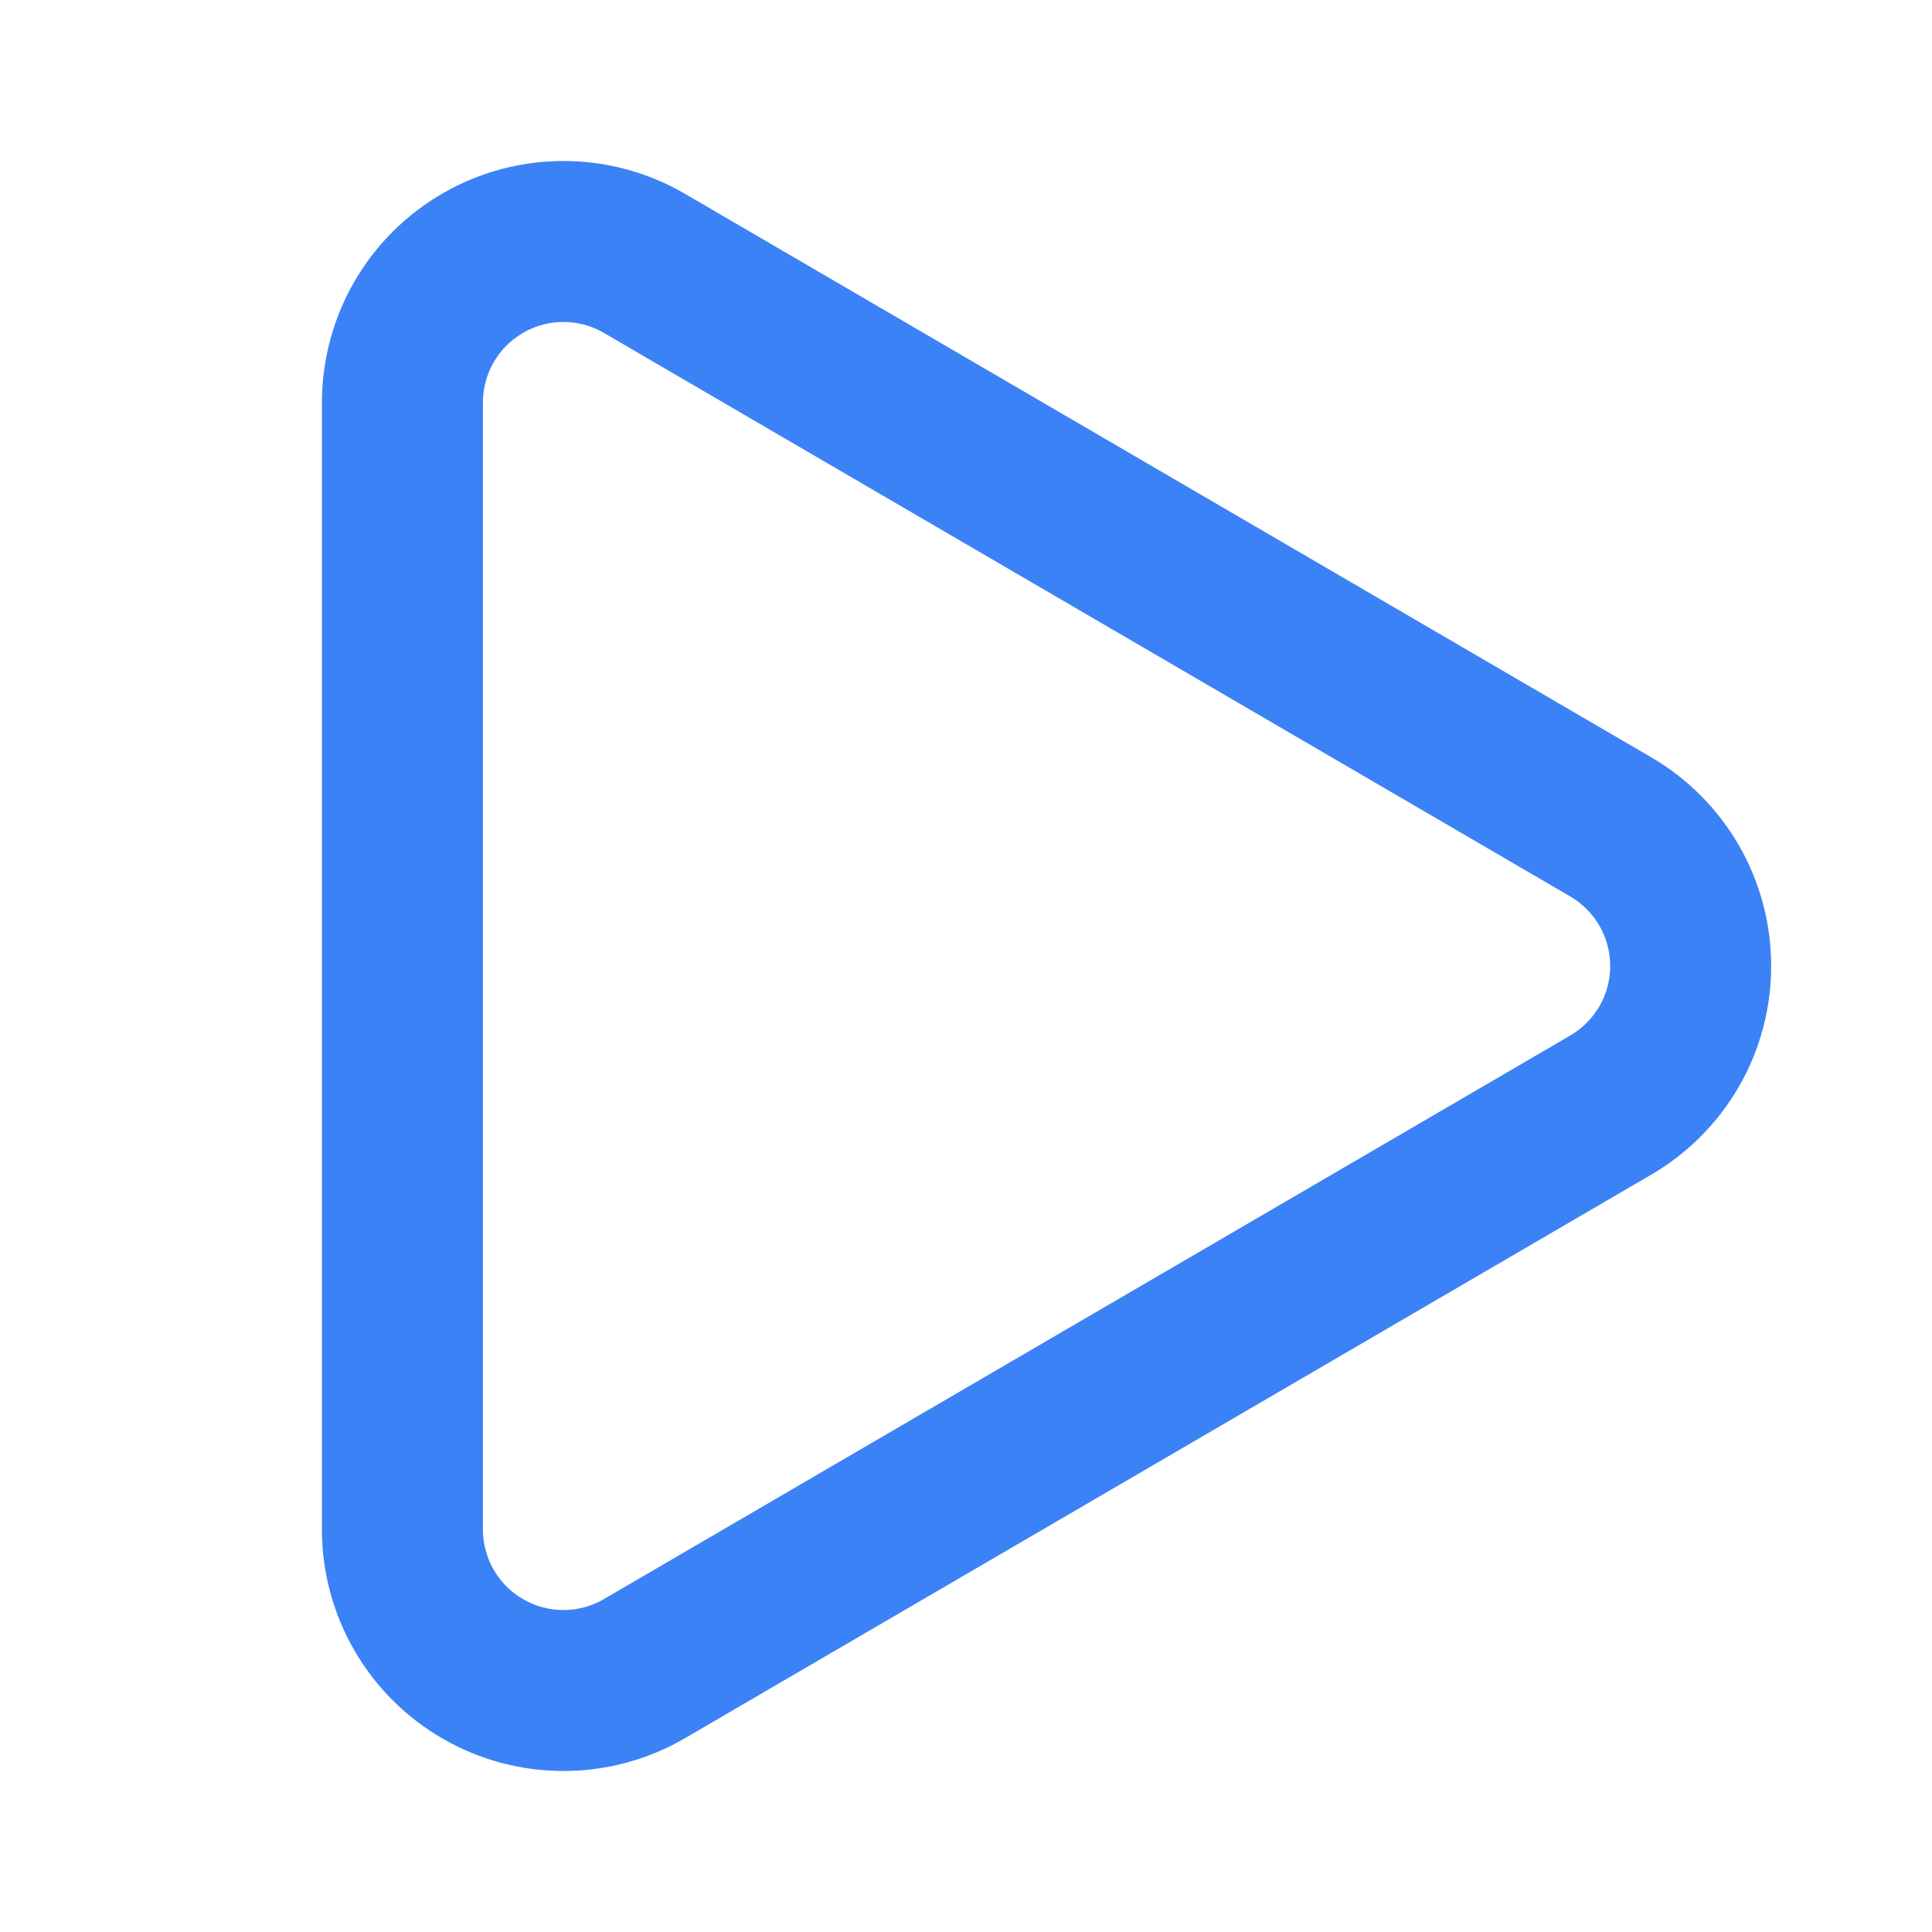
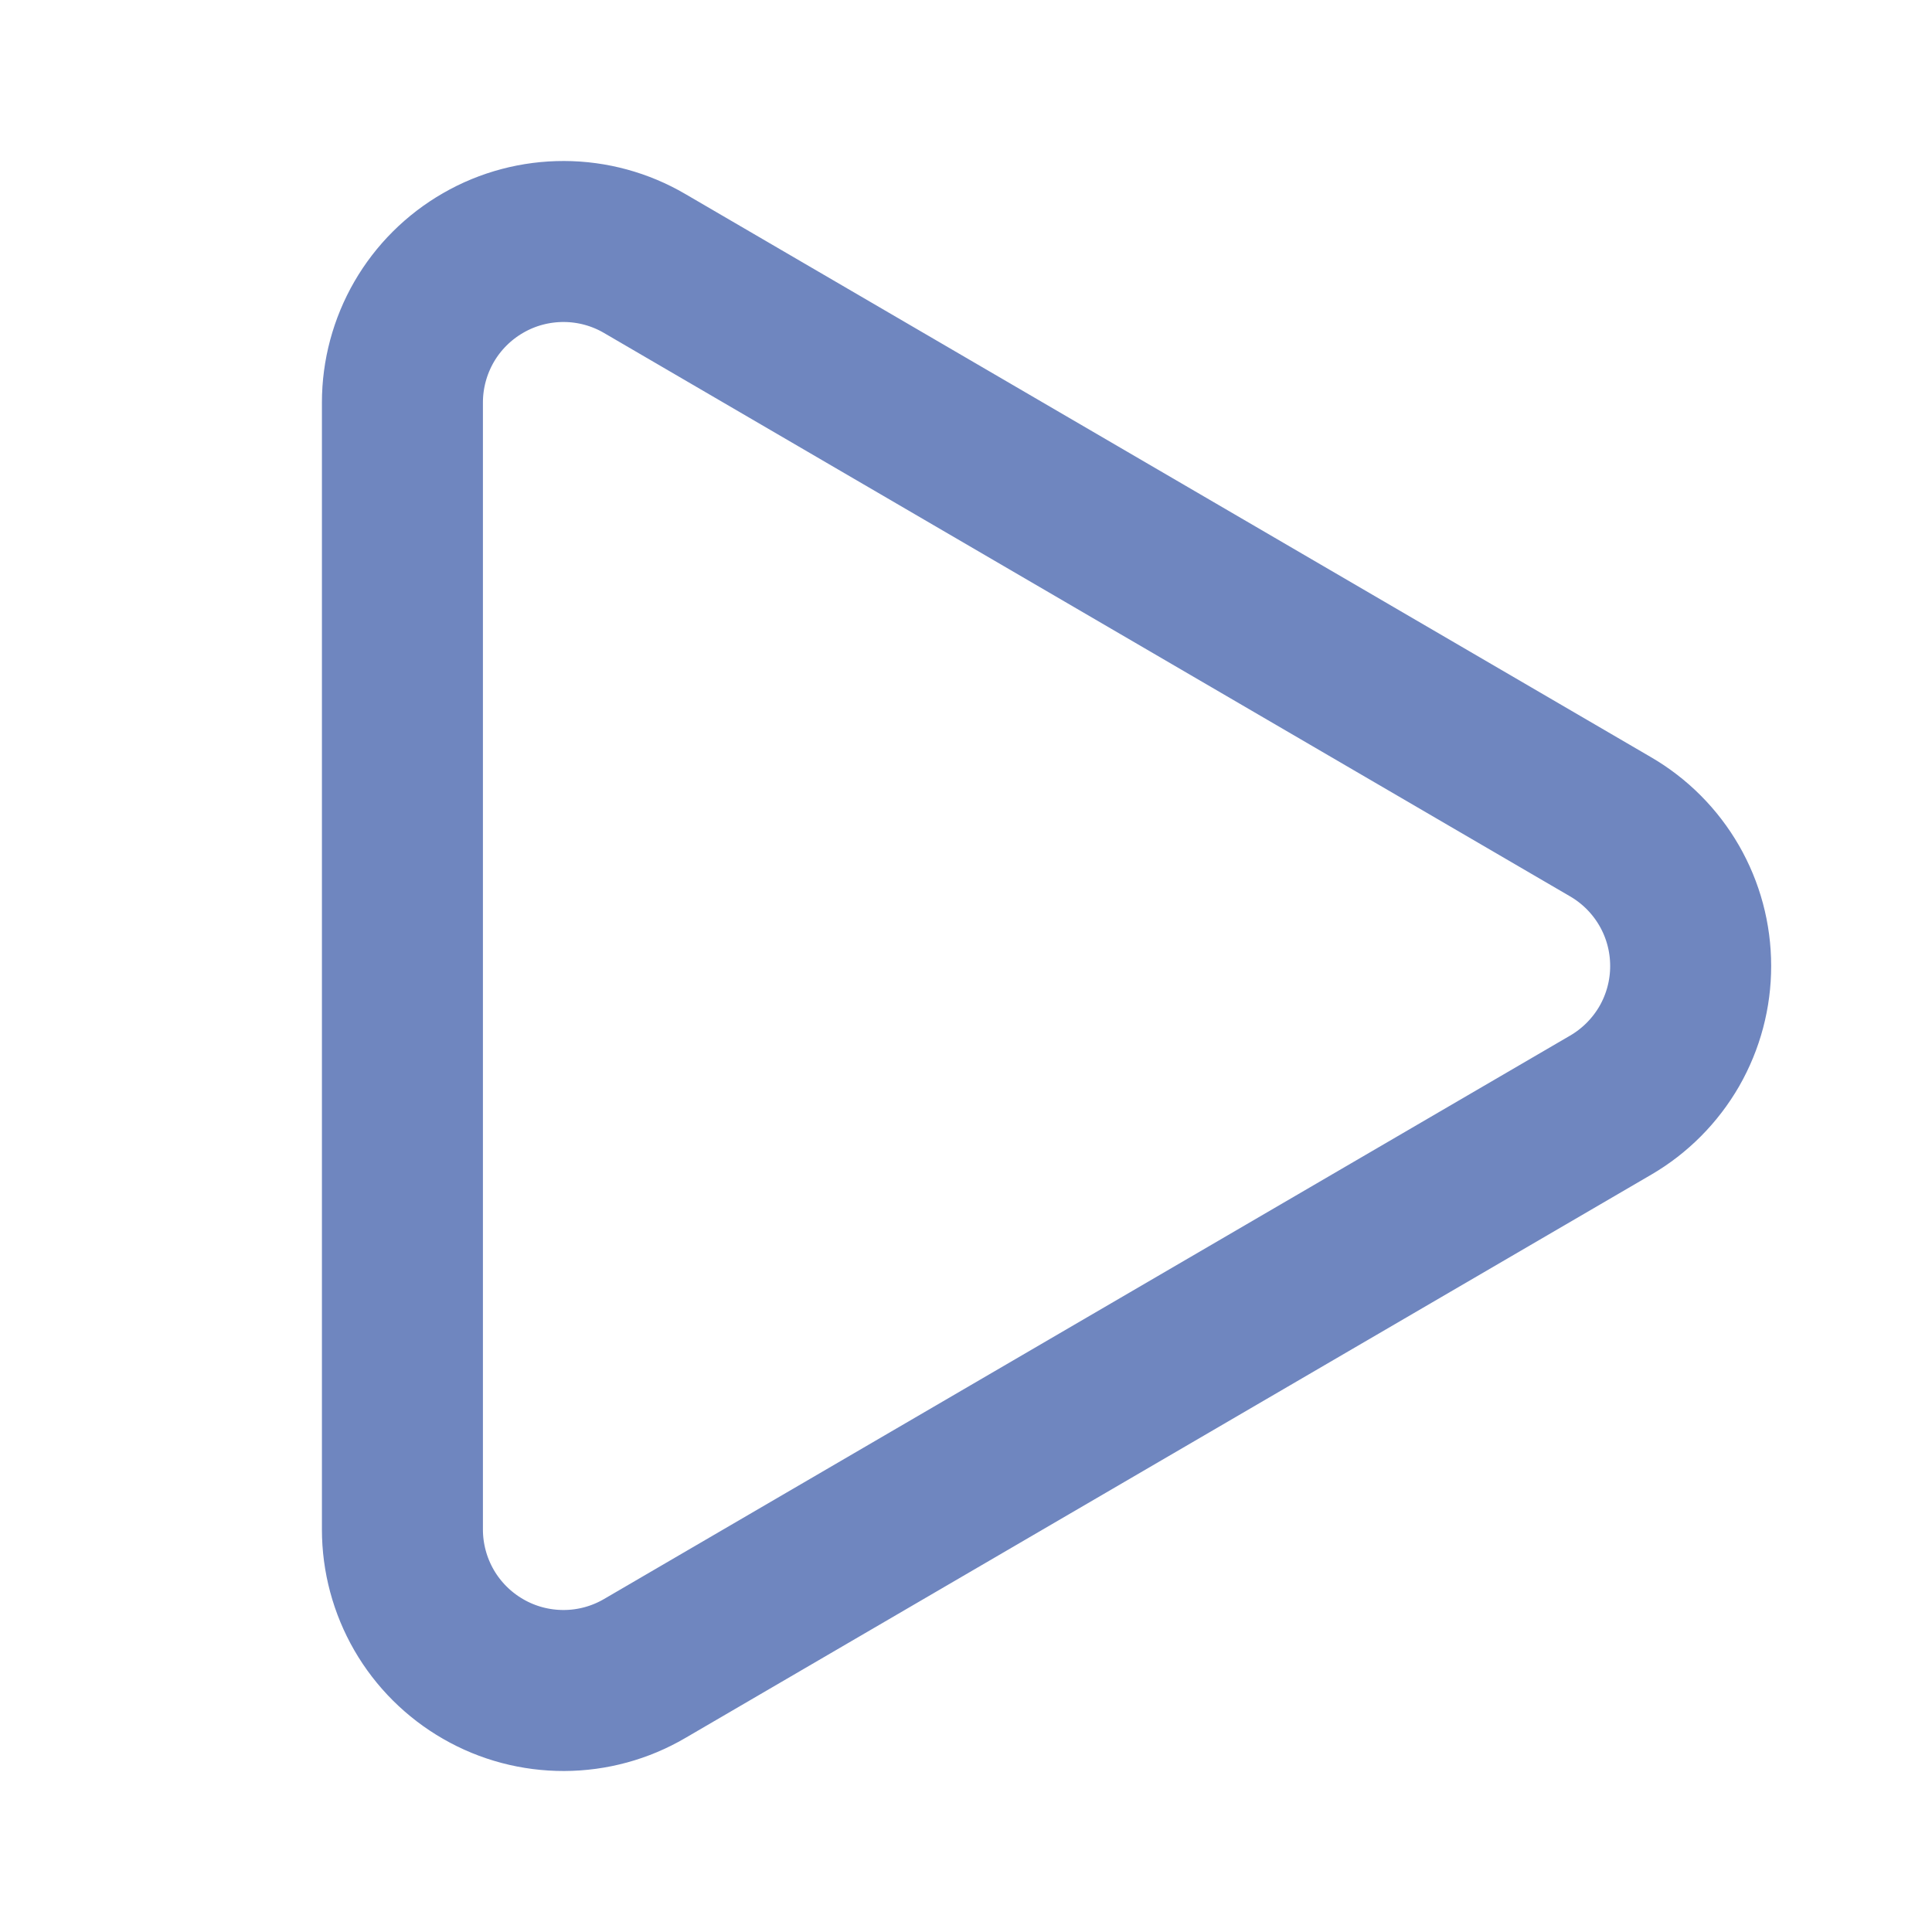
<svg xmlns="http://www.w3.org/2000/svg" preserveAspectRatio="none" overflow="visible" style="display: block;" width="24" height="24" viewBox="0 0 24 24" fill="none">
  <g id="play">
-     <path id="Vector" d="M5.268 3.998C5.092 4.303 4.999 4.649 4.999 5V19C4.999 19.351 5.092 19.697 5.268 20.002C5.444 20.306 5.698 20.559 6.003 20.734C6.308 20.91 6.654 21.001 7.006 21C7.358 20.999 7.704 20.905 8.008 20.727L20.009 13.728C20.311 13.552 20.562 13.299 20.737 12.996C20.911 12.692 21.003 12.348 21.002 11.998C21.002 11.648 20.91 11.304 20.735 11.001C20.56 10.698 20.309 10.446 20.006 10.27L8.008 3.273C7.704 3.095 7.358 3.001 7.006 3C6.654 2.999 6.308 3.09 6.003 3.266C5.698 3.441 5.444 3.694 5.268 3.998Z" stroke="#3B82F6" stroke-width="2" stroke-linecap="round" />
+     <path id="Vector" d="M5.268 3.998C5.092 4.303 4.999 4.649 4.999 5V19C4.999 19.351 5.092 19.697 5.268 20.002C5.444 20.306 5.698 20.559 6.003 20.734C6.308 20.91 6.654 21.001 7.006 21C7.358 20.999 7.704 20.905 8.008 20.727L20.009 13.728C20.311 13.552 20.562 13.299 20.737 12.996C20.911 12.692 21.003 12.348 21.002 11.998C21.002 11.648 20.91 11.304 20.735 11.001C20.56 10.698 20.309 10.446 20.006 10.27L8.008 3.273C7.704 3.095 7.358 3.001 7.006 3C6.654 2.999 6.308 3.09 6.003 3.266C5.698 3.441 5.444 3.694 5.268 3.998Z" stroke="#6F86BF" stroke-width="2" stroke-linecap="round" />
  </g>
</svg>
